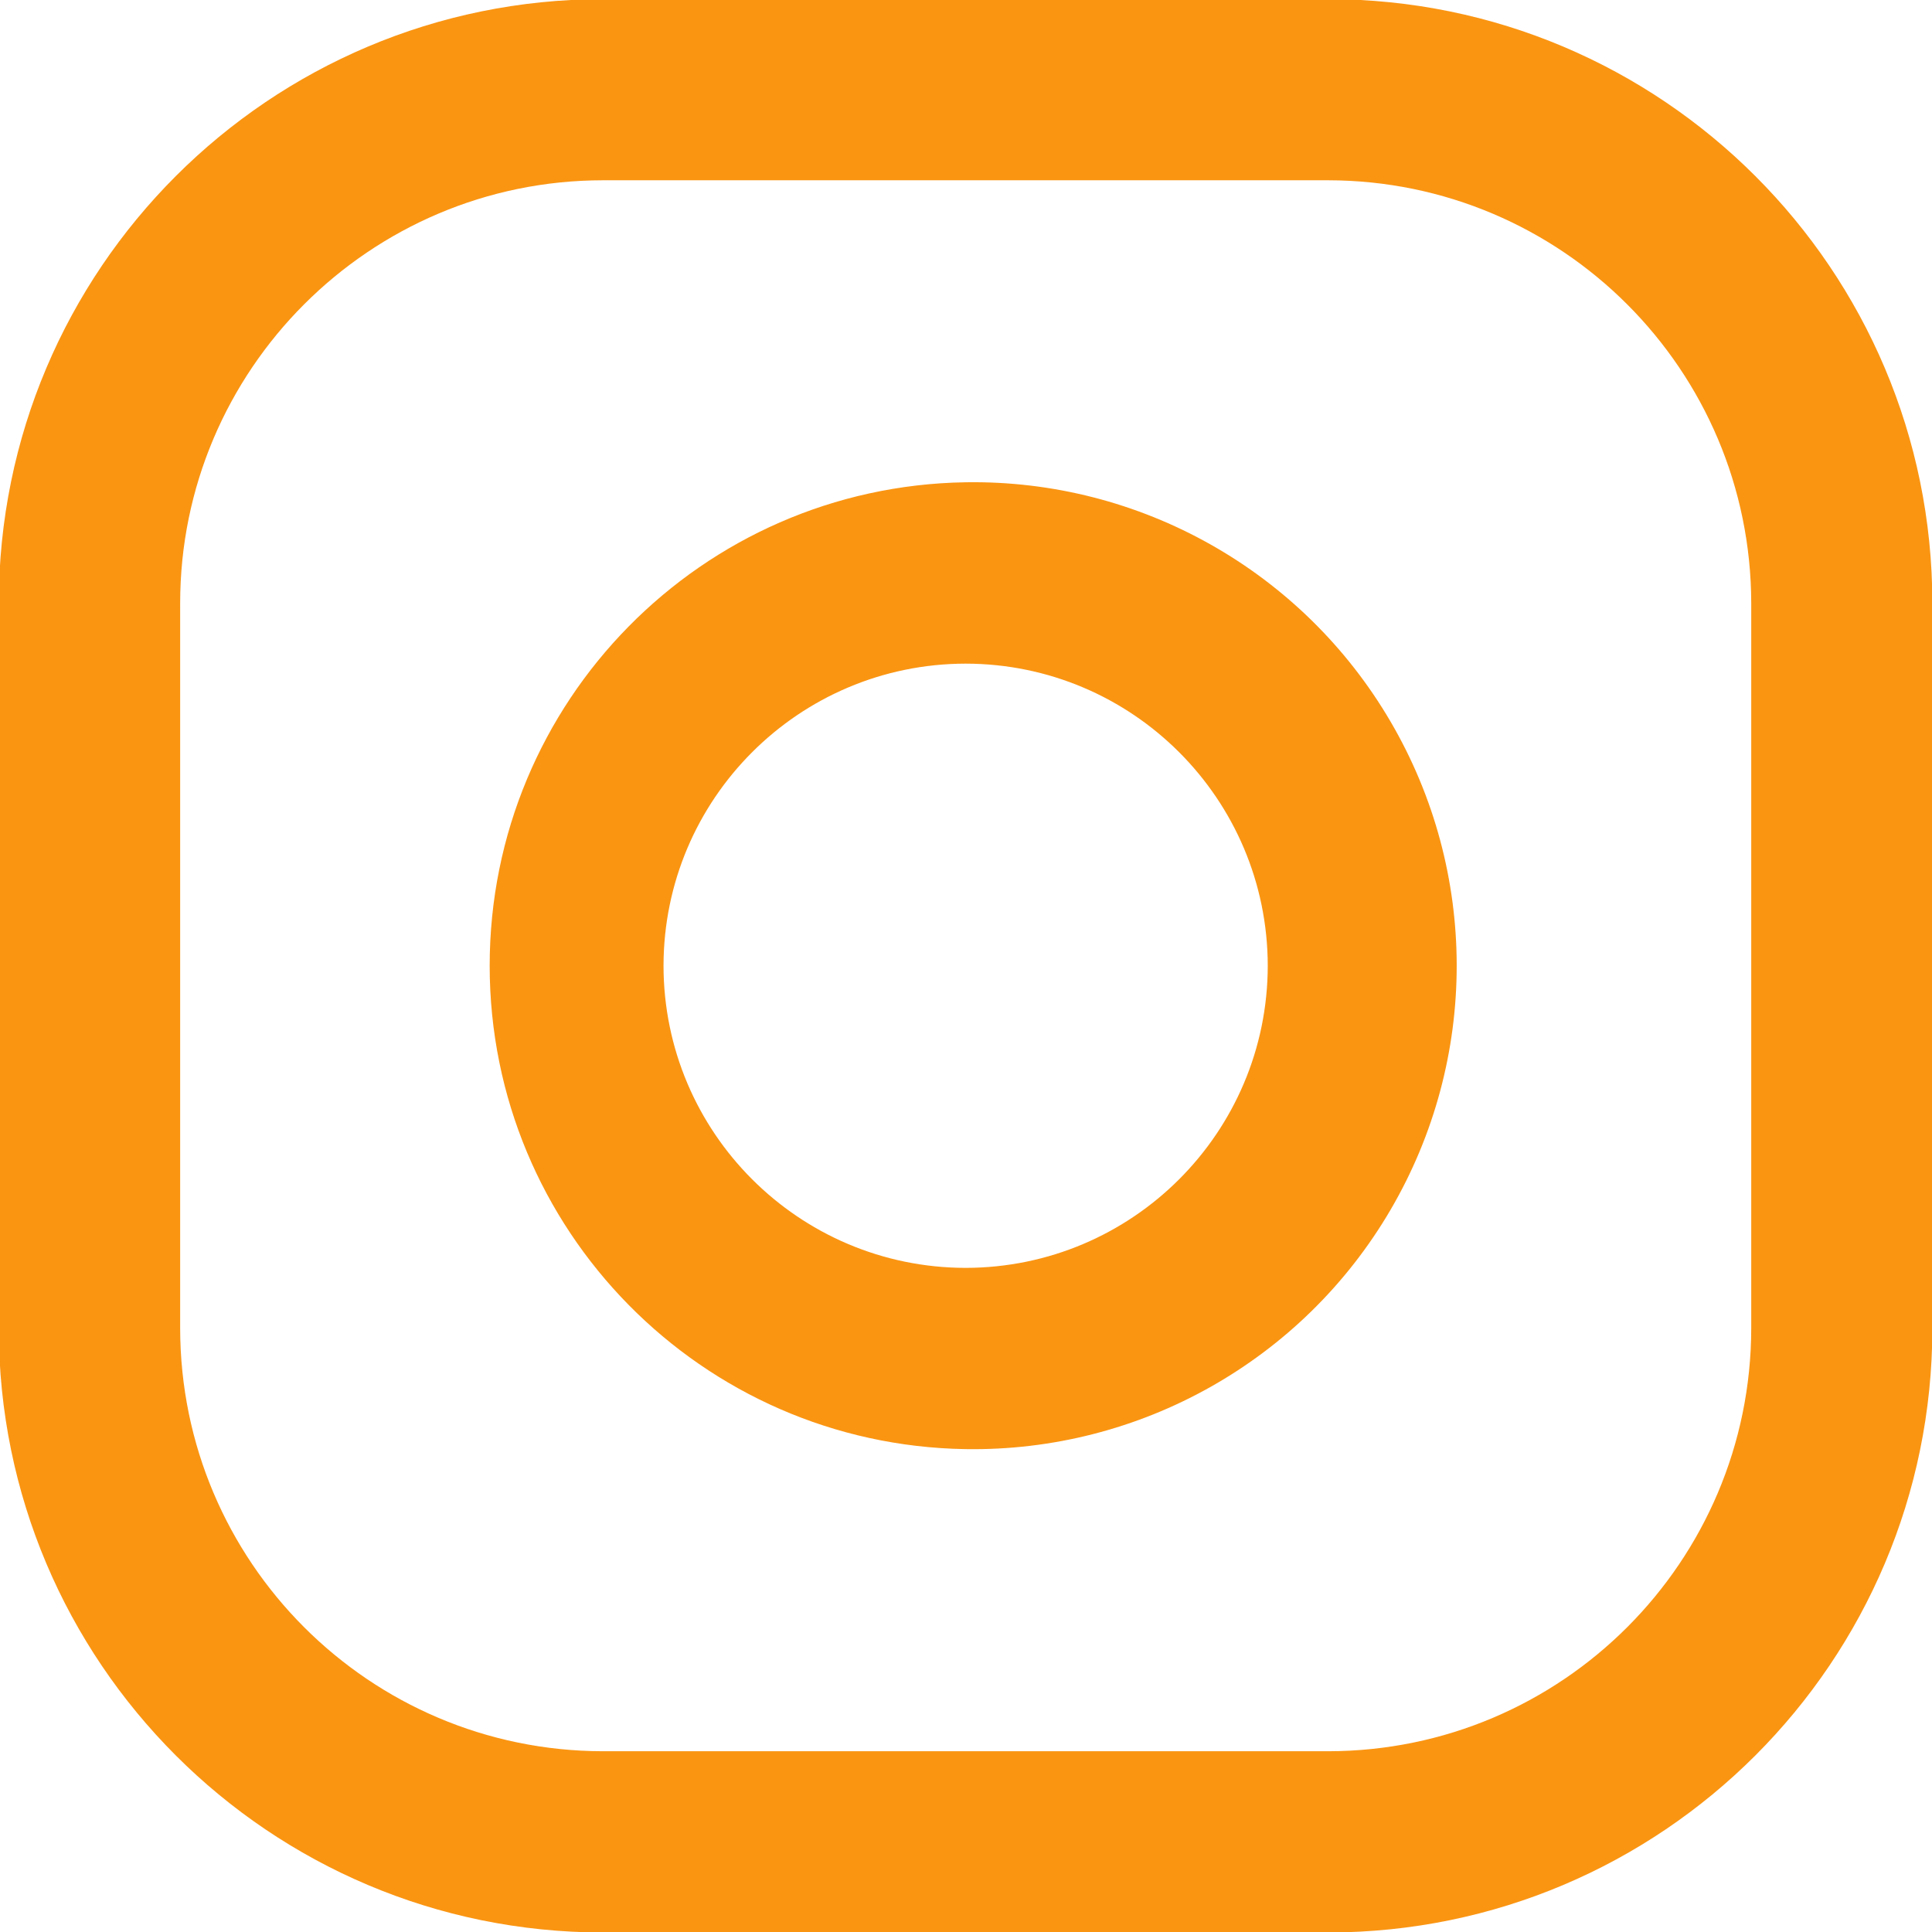
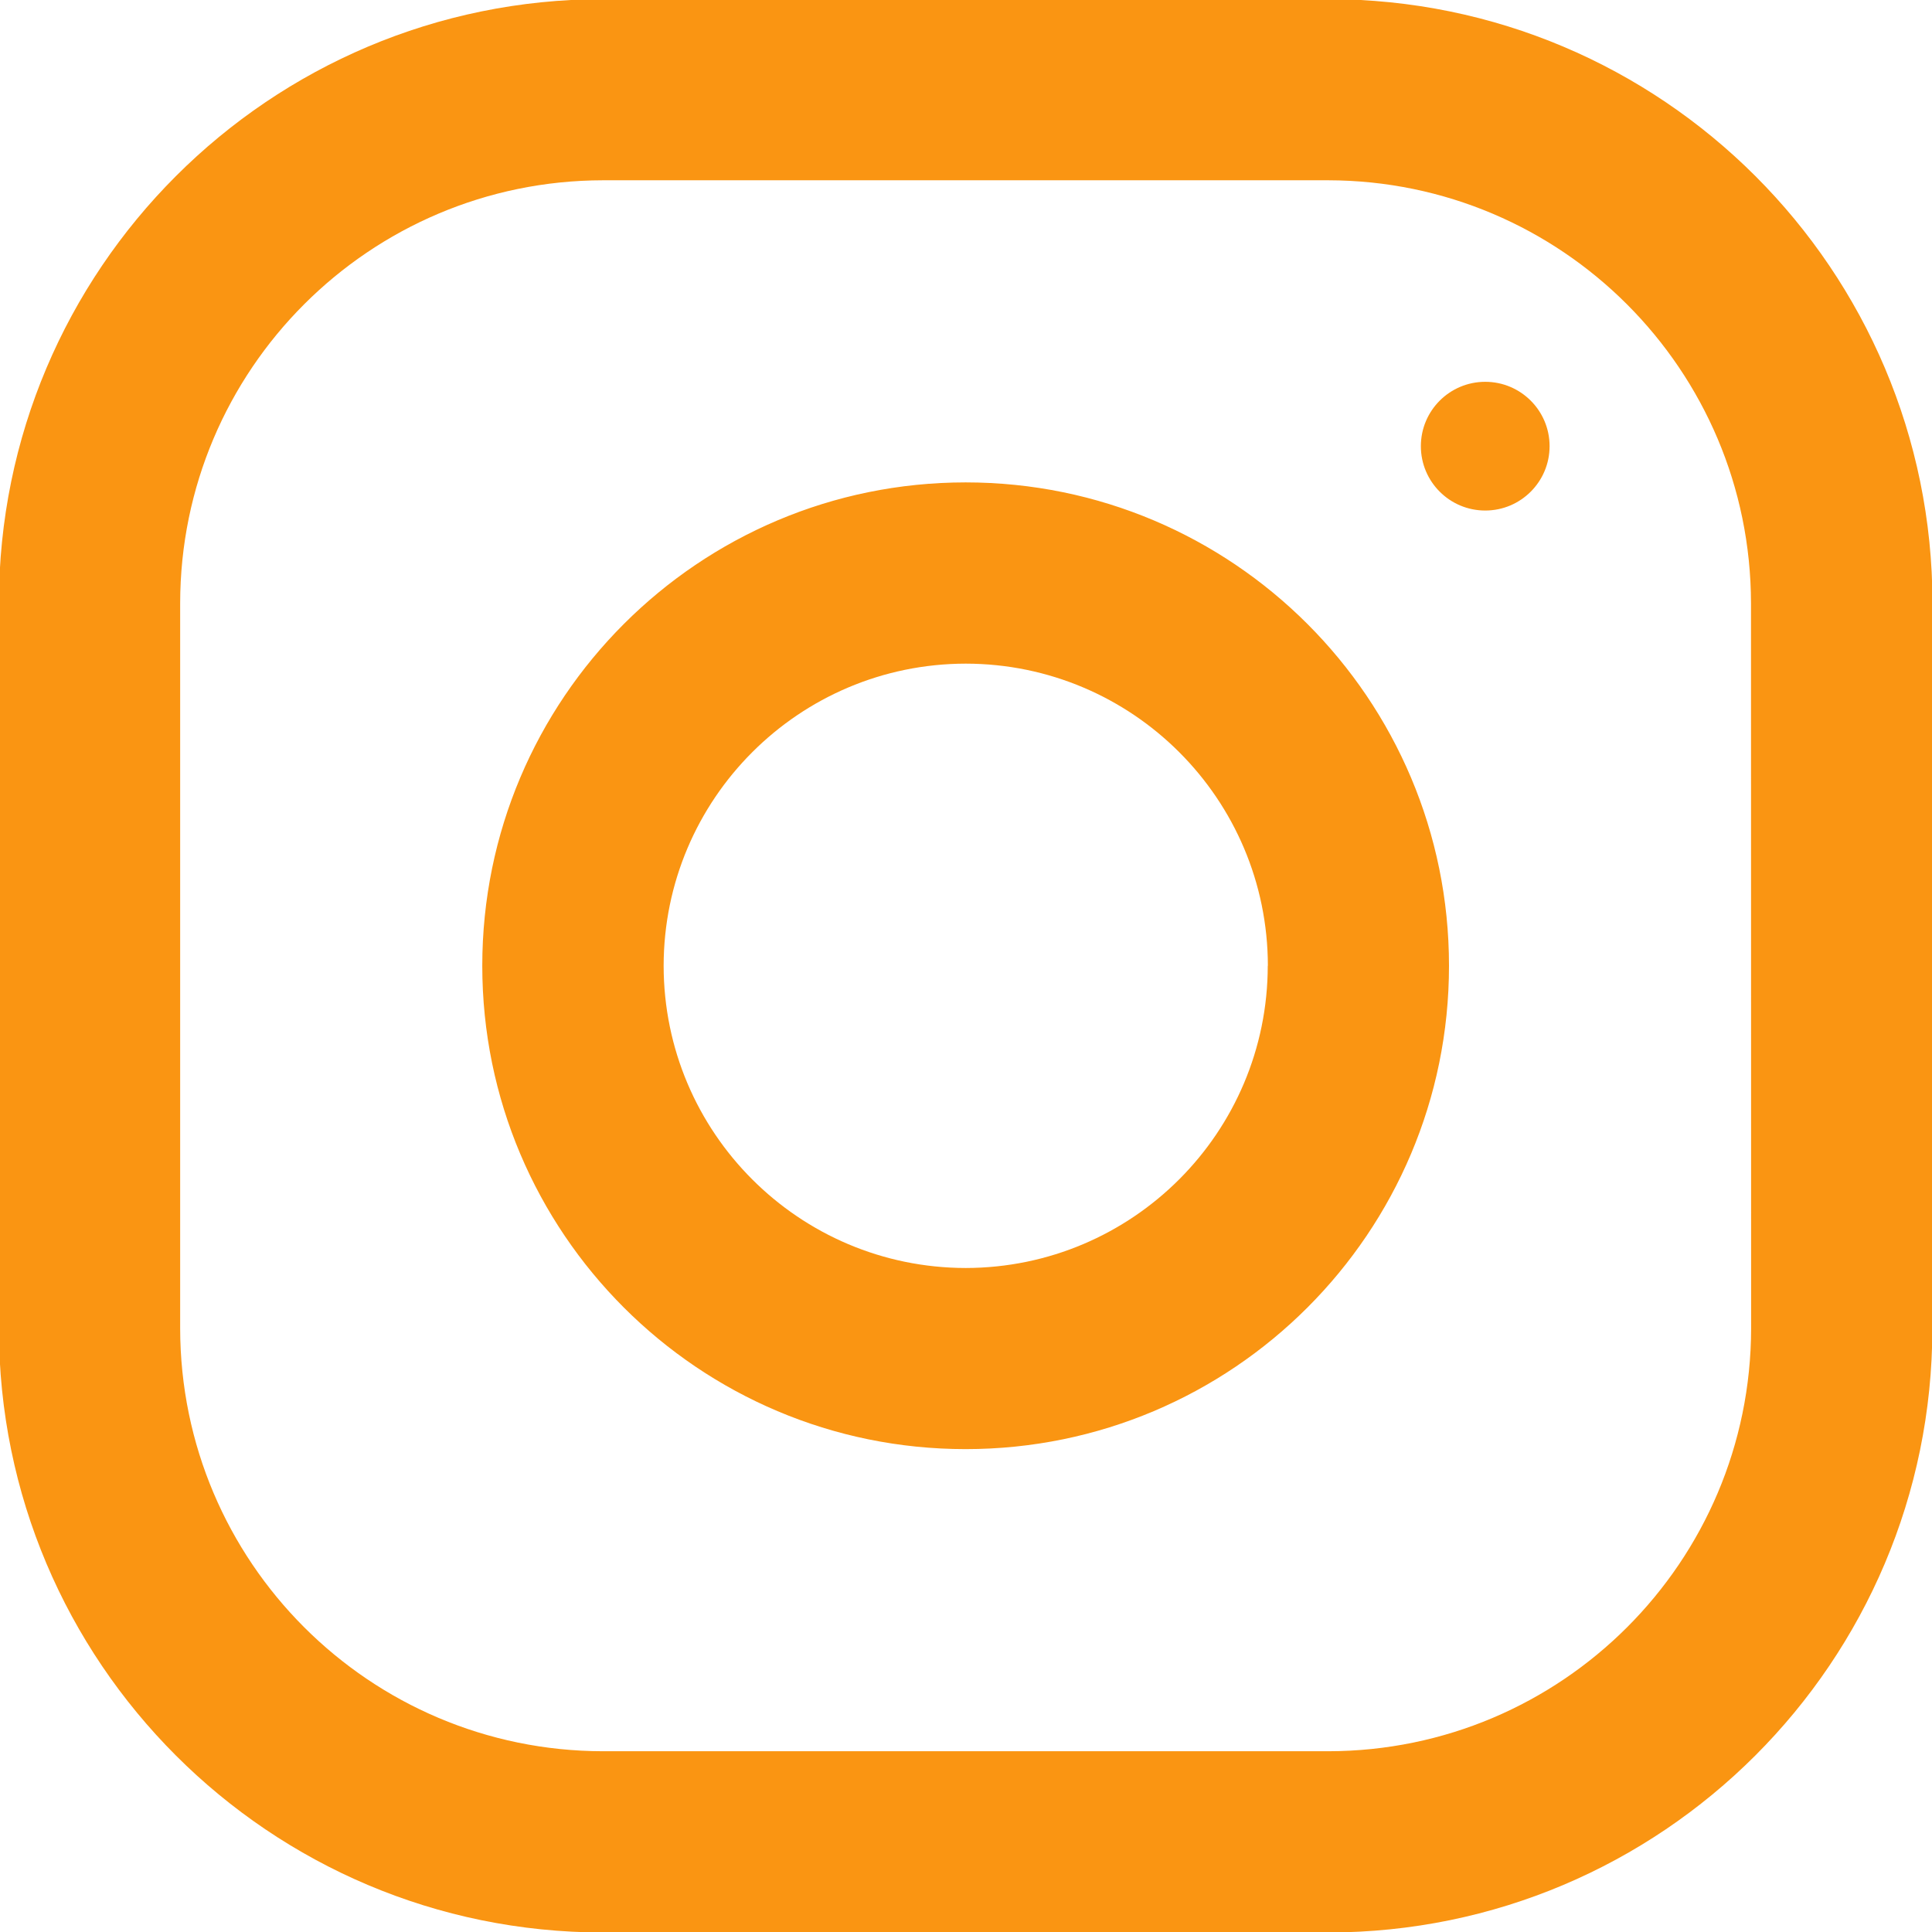
<svg xmlns="http://www.w3.org/2000/svg" width="16" height="16" viewBox="0 0 16 16">
  <g>
    <g>
-       <path fill="#fa9512" d="M12.3 4.23a.53.53 0 1 0 0 0zM7.997 5.496a2.505 2.505 0 0 1 2.502 2.502A2.505 2.505 0 0 1 7.997 10.5a2.505 2.505 0 0 1-2.502-2.502 2.505 2.505 0 0 1 2.502-2.502zm0 6.505a4.004 4.004 0 1 0-.001-8.007 4.004 4.004 0 0 0 0 8.007zM4.994 1.493H11a3.508 3.508 0 0 1 3.503 3.503V11A3.507 3.507 0 0 1 11 14.503H4.994A3.506 3.506 0 0 1 1.492 11V4.996c0-1.931 1.57-3.503 3.502-3.503zM11 16.004A5.005 5.005 0 0 0 16.003 11V4.996A5.004 5.004 0 0 0 11-.007H4.994A5.004 5.004 0 0 0-.01 4.996V11a5.005 5.005 0 0 0 5.004 5.004z" />
+       <path fill="#fa9512" d="M16.003 4.996v6.005a5.005 5.005 0 0 1-5.004 5.003H4.994a5.004 5.004 0 0 1-5.003-5.003V4.996A5.004 5.004 0 0 1 4.994-.007H11a5.005 5.005 0 0 1 5.004 5.003zm-1.502 0A3.507 3.507 0 0 0 11 1.493H4.994a3.506 3.506 0 0 0-3.502 3.503v6.005a3.506 3.506 0 0 0 3.502 3.502H11a3.506 3.506 0 0 0 3.502-3.502zM12 7.998a4.003 4.003 0 1 1-8.006 0 4.003 4.003 0 0 1 8.006 0zm-1.5 0a2.505 2.505 0 0 0-2.502-2.502 2.505 2.505 0 0 0-2.502 2.502 2.505 2.505 0 0 0 2.502 2.503 2.505 2.505 0 0 0 2.501-2.503zm1.8-4.836a.533.533 0 1 1 0 1.066.533.533 0 0 1 0-1.066z" />
    </g>
  </g>
</svg>
